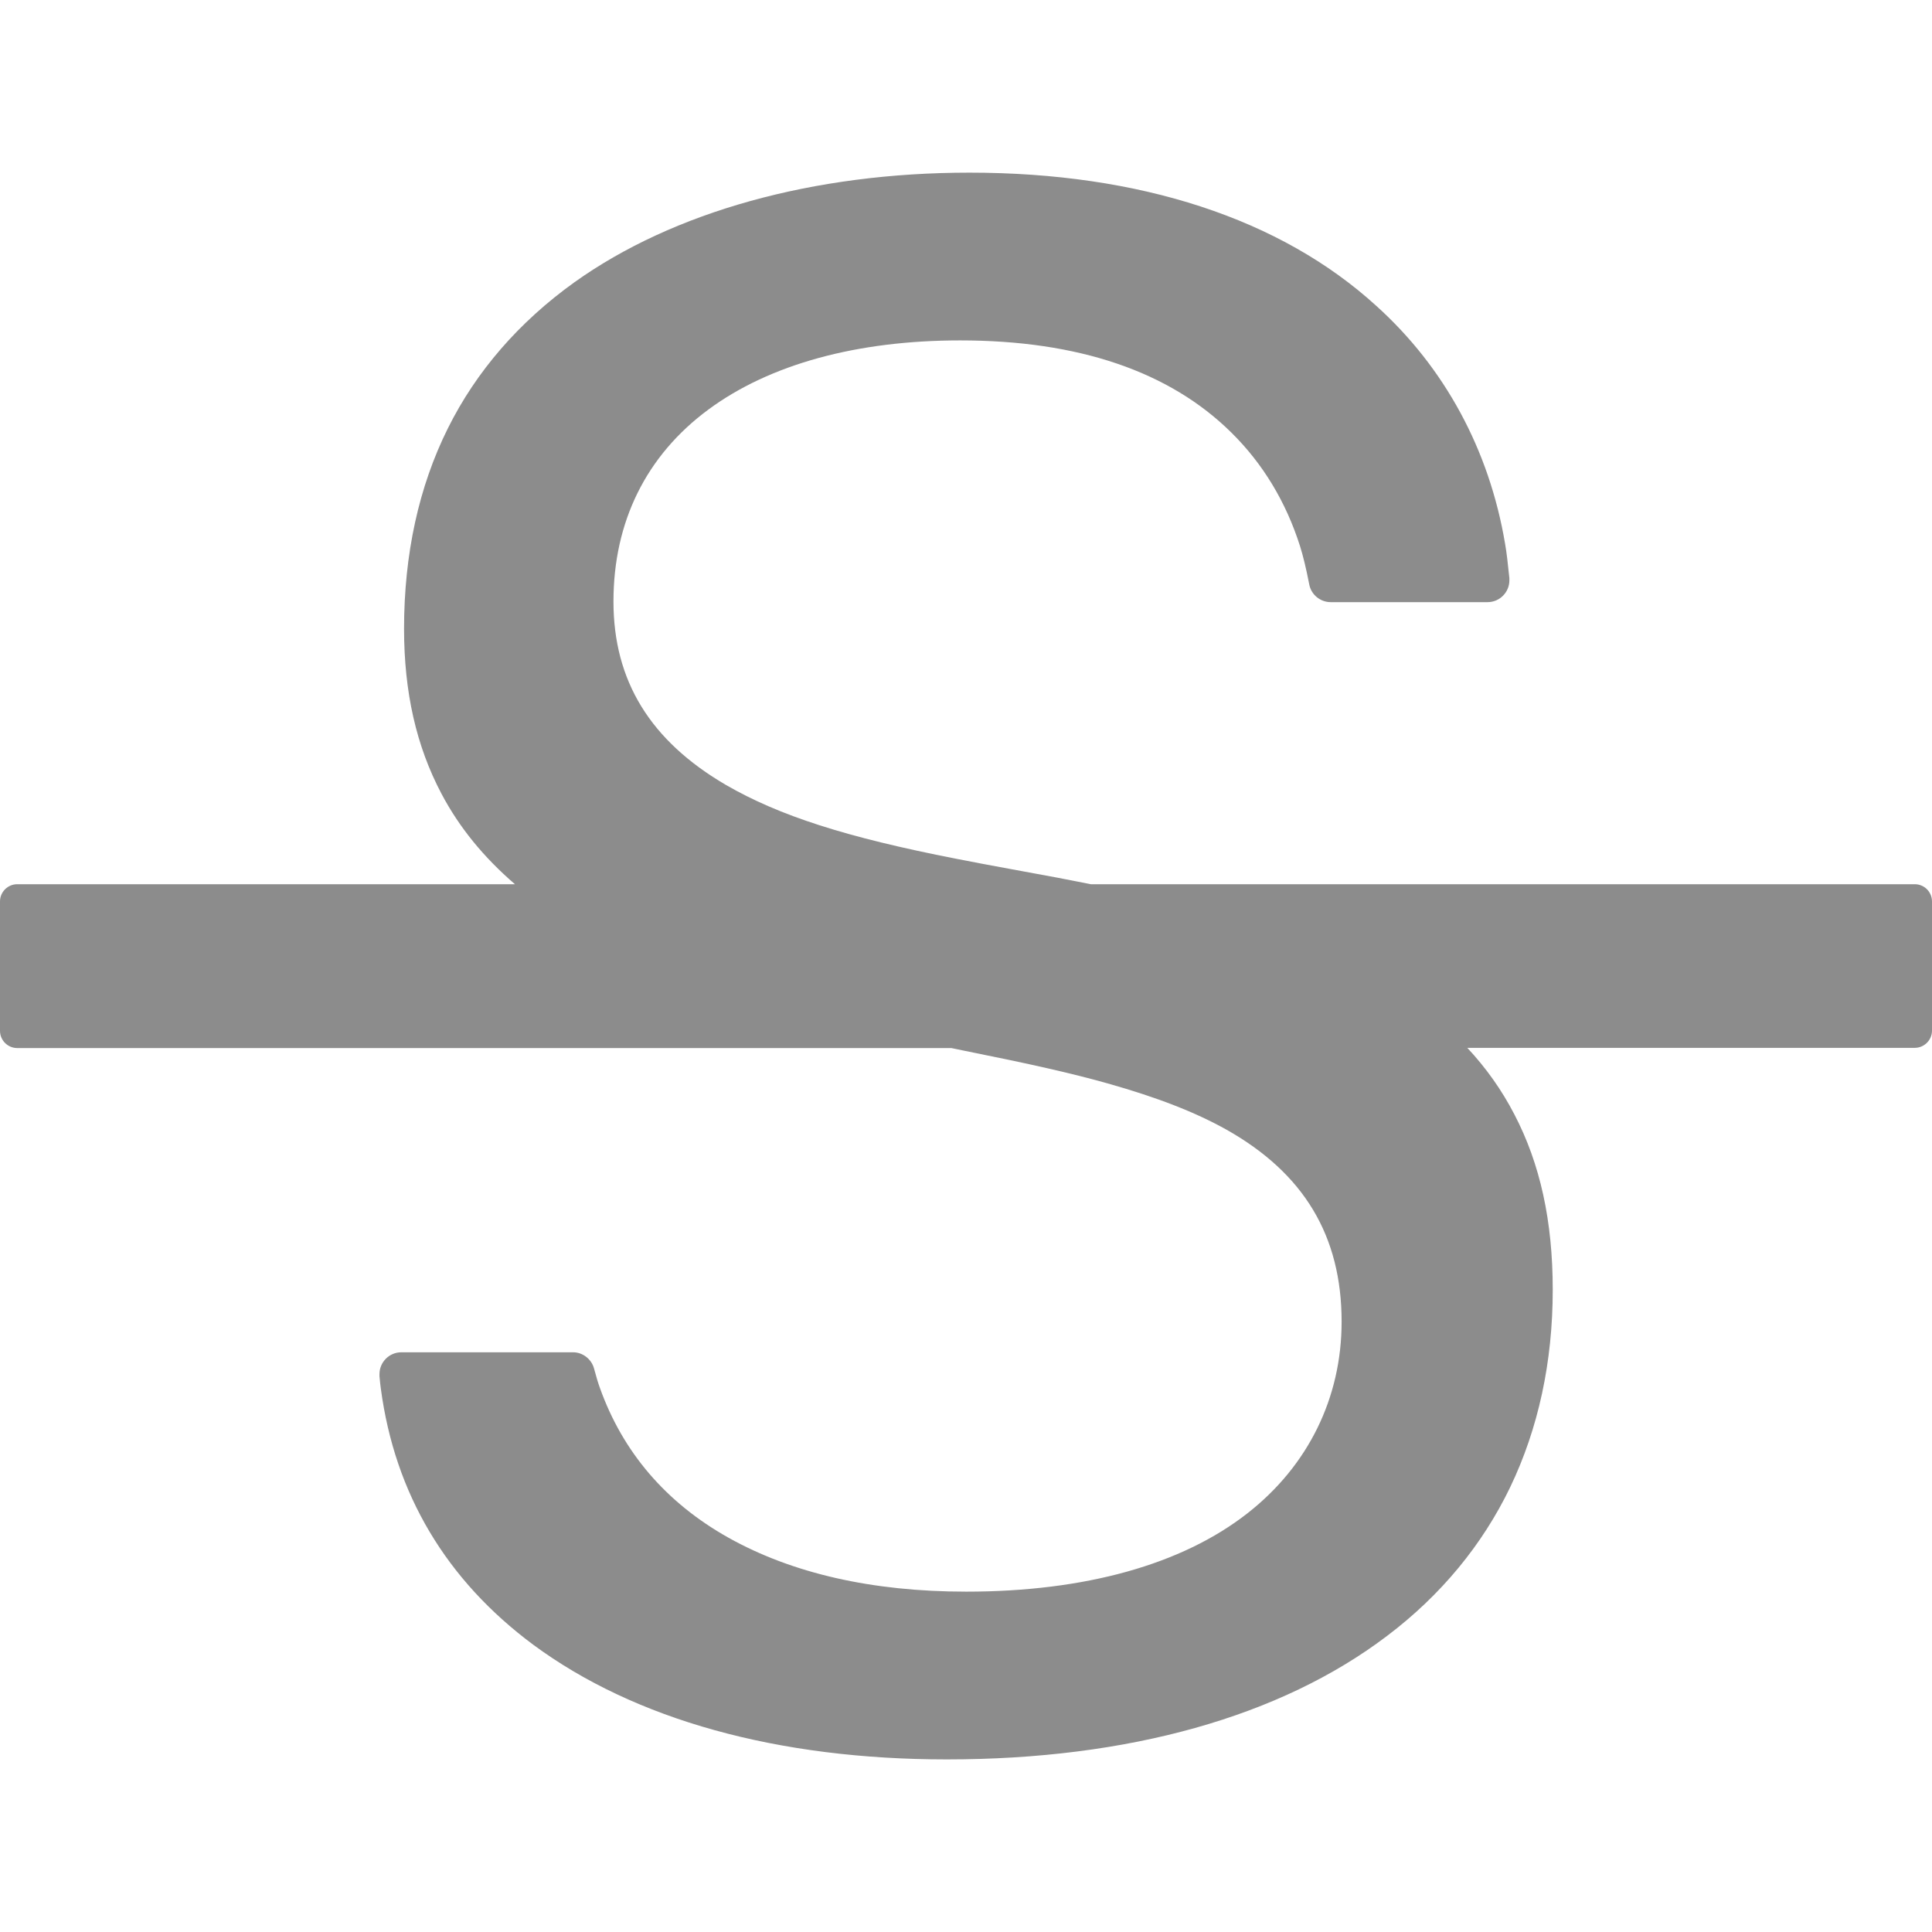
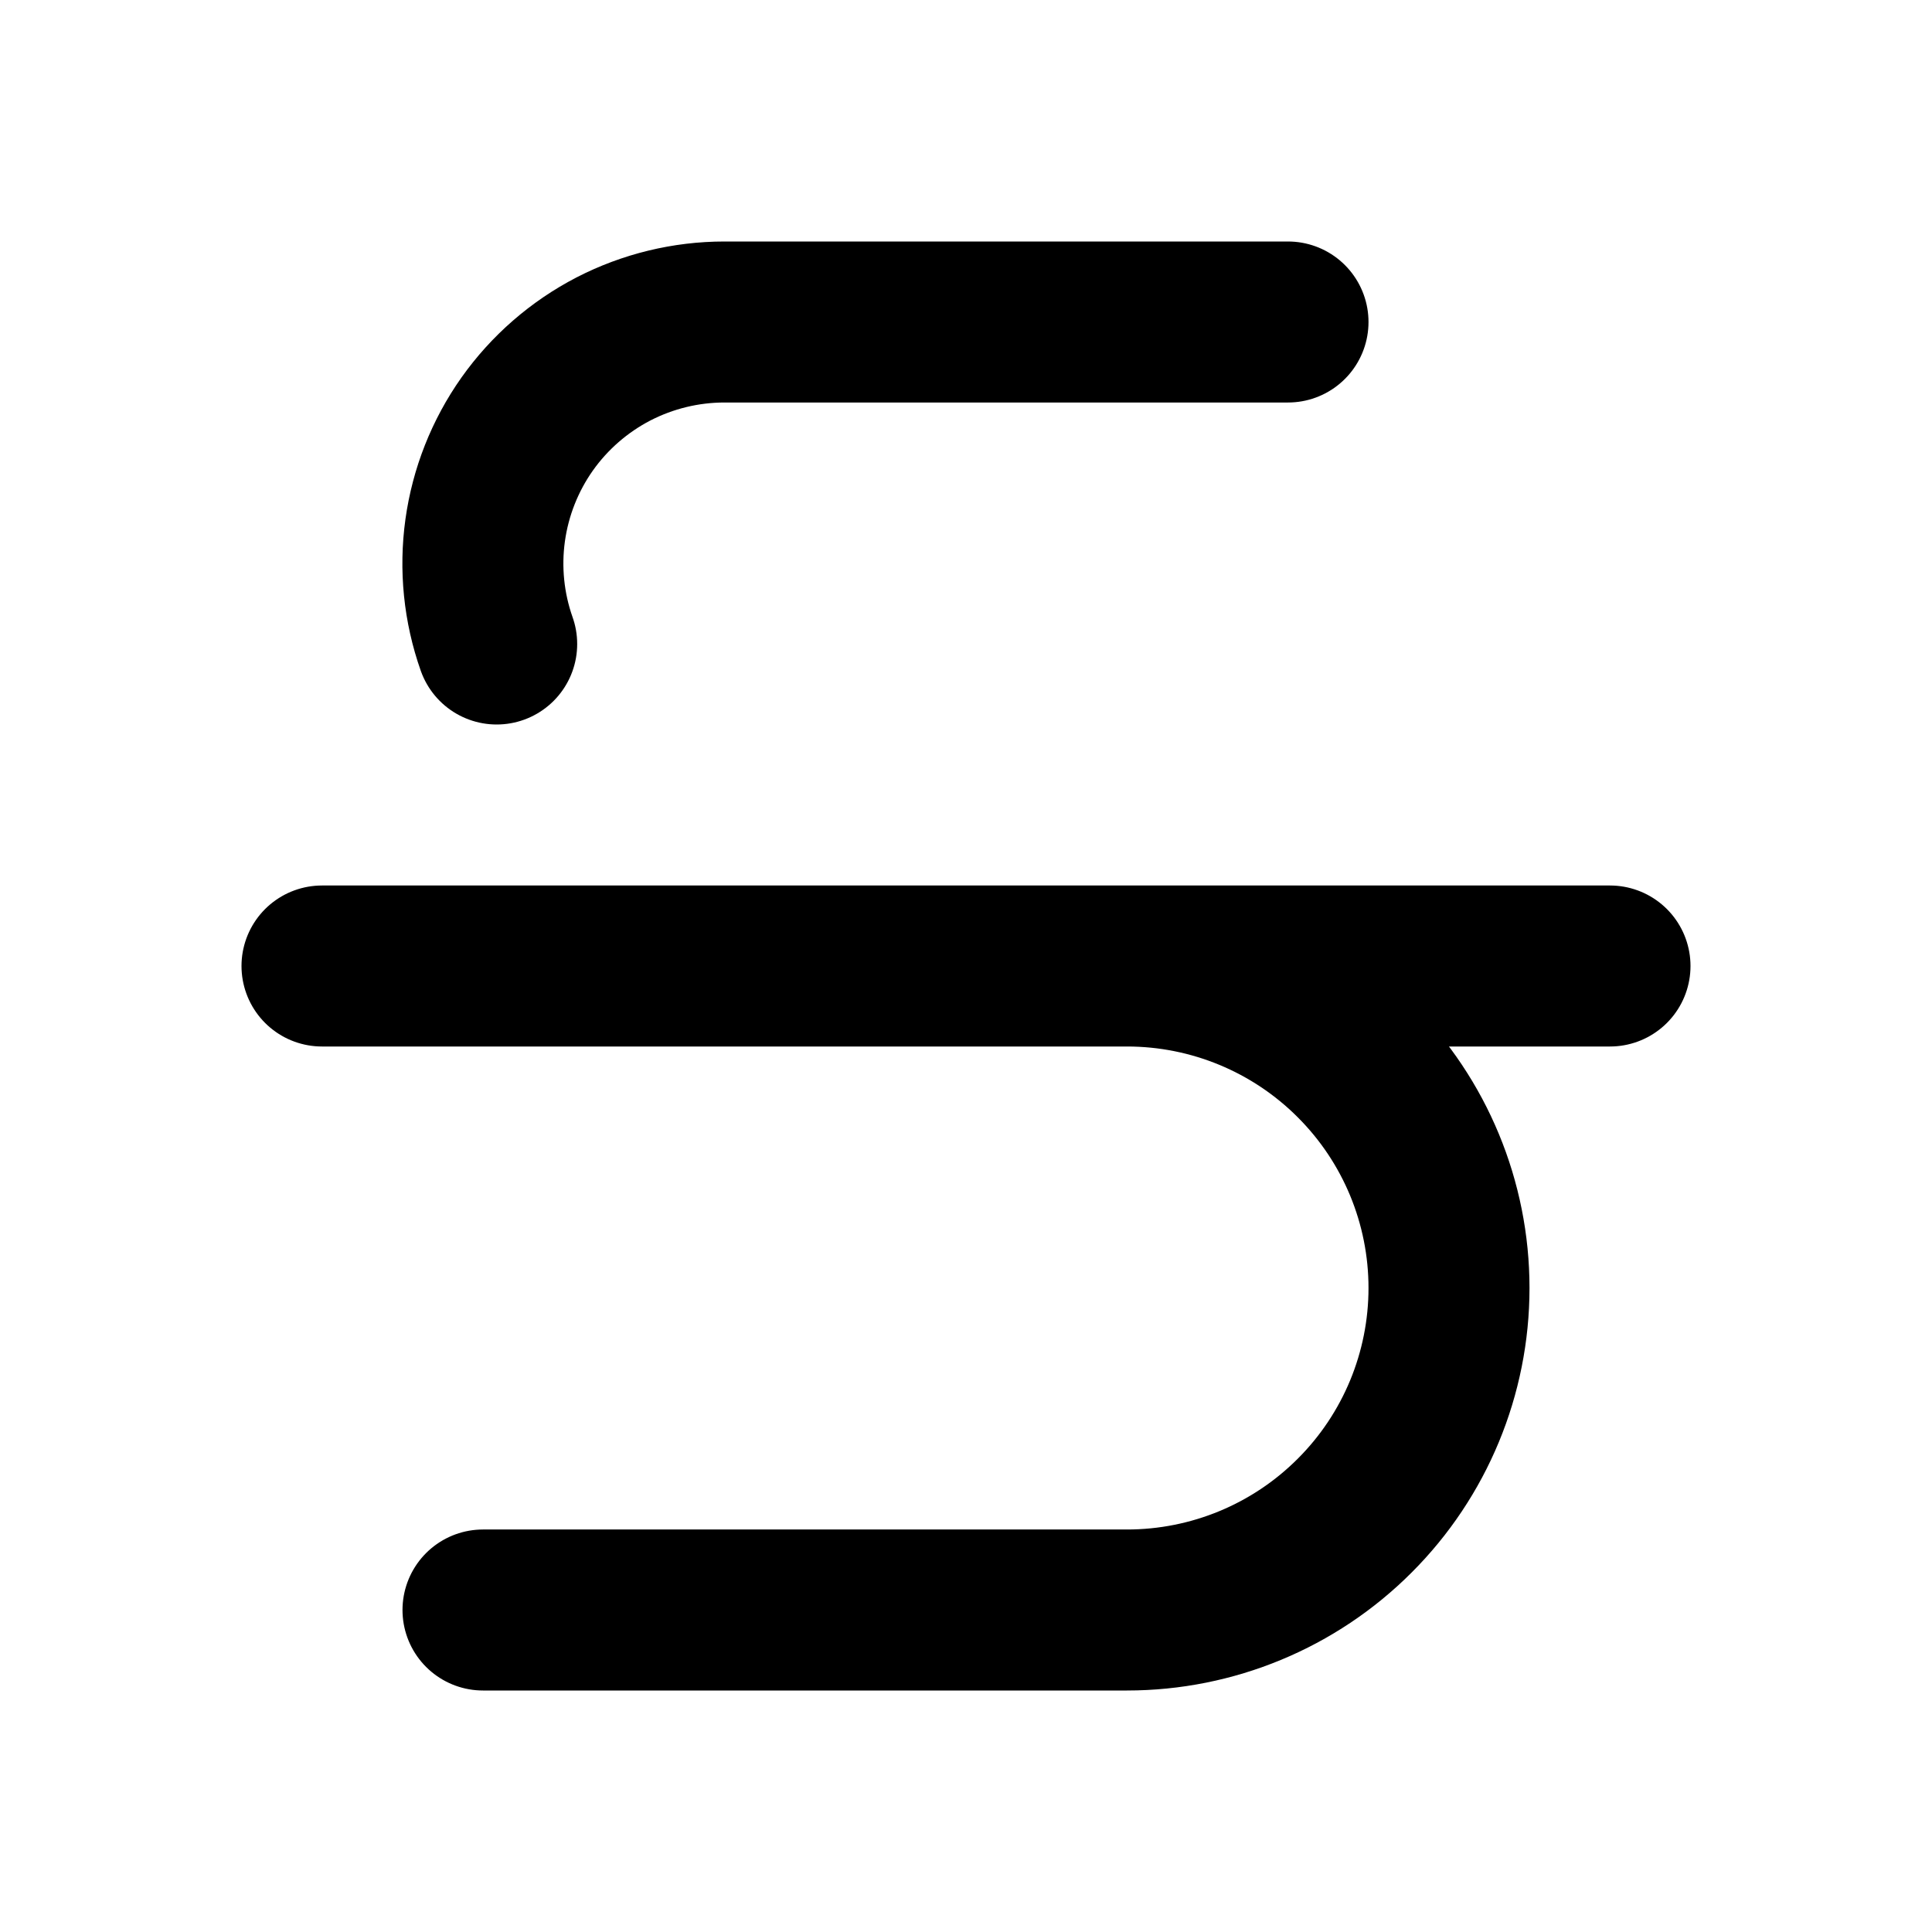
- <svg xmlns="http://www.w3.org/2000/svg" width="36" height="36" viewBox="0 0 36 36" fill="none">
-   <path d="M35.679 16.476H20.326C19.925 16.395 19.503 16.315 19.057 16.235C18.418 16.118 18.165 16.07 17.819 16.002C15.758 15.6 14.517 15.198 13.528 14.627C12.118 13.804 11.431 12.687 11.431 11.208C11.431 9.722 12.041 8.488 13.199 7.632C14.34 6.789 15.963 6.343 17.892 6.343C20.093 6.343 21.793 6.921 22.946 8.062C23.533 8.641 23.962 9.352 24.224 10.176C24.276 10.341 24.336 10.578 24.396 10.891C24.433 11.084 24.605 11.22 24.794 11.22H27.719C27.944 11.22 28.125 11.036 28.125 10.815V10.774C28.097 10.501 28.073 10.288 28.045 10.132C27.751 8.384 26.92 6.849 25.646 5.7C23.862 4.073 21.238 3.217 18.064 3.217C15.159 3.217 12.544 3.944 10.7 5.262C9.671 6.001 8.875 6.917 8.345 7.982C7.803 9.071 7.529 10.328 7.529 11.715C7.529 12.9 7.758 13.904 8.225 14.788C8.558 15.419 9.012 15.973 9.595 16.476H0.321C0.145 16.476 0 16.62 0 16.797V19.208C0 19.385 0.145 19.529 0.321 19.529H17.727C17.811 19.545 17.884 19.561 17.964 19.578C19.205 19.827 19.953 19.995 20.64 20.188C21.564 20.449 22.271 20.723 22.858 21.052C24.296 21.864 24.999 23.029 24.999 24.628C24.999 26.046 24.376 27.312 23.247 28.196C22.022 29.156 20.21 29.658 18.004 29.658C16.248 29.658 14.762 29.317 13.576 28.654C12.407 27.999 11.604 27.055 11.178 25.861C11.146 25.773 11.109 25.652 11.069 25.5C11.021 25.323 10.856 25.198 10.68 25.198H7.477C7.252 25.198 7.071 25.383 7.071 25.604V25.645C7.079 25.737 7.088 25.813 7.096 25.873C7.357 27.834 8.313 29.441 9.936 30.647C11.829 32.045 14.492 32.784 17.642 32.784C21.025 32.784 23.862 31.989 25.847 30.482C26.851 29.723 27.623 28.786 28.141 27.71C28.663 26.621 28.933 25.383 28.933 24.033C28.933 22.756 28.7 21.687 28.217 20.763C27.984 20.313 27.691 19.899 27.341 19.525H35.679C35.855 19.525 36 19.381 36 19.204V16.793C35.999 16.709 35.965 16.628 35.904 16.568C35.844 16.509 35.763 16.476 35.679 16.476Z" fill="black" fill-opacity="0.45" />
+ <svg xmlns="http://www.w3.org/2000/svg" width="24" height="24" viewBox="0 0 24 24" fill="none">
+   <path d="M16 4H9C8.52 4 8.047 4.115 7.62 4.335C7.194 4.556 6.827 4.875 6.549 5.267C6.272 5.659 6.093 6.112 6.027 6.587C5.961 7.063 6.01 7.547 6.17 8M14 12C15.061 12 16.078 12.421 16.828 13.172C17.579 13.922 18 14.939 18 16C18 17.061 17.579 18.078 16.828 18.828C16.078 19.579 15.061 20 14 20H6M4 12H20" stroke="black" stroke-width="2" stroke-linecap="round" stroke-linejoin="round" />
</svg>
